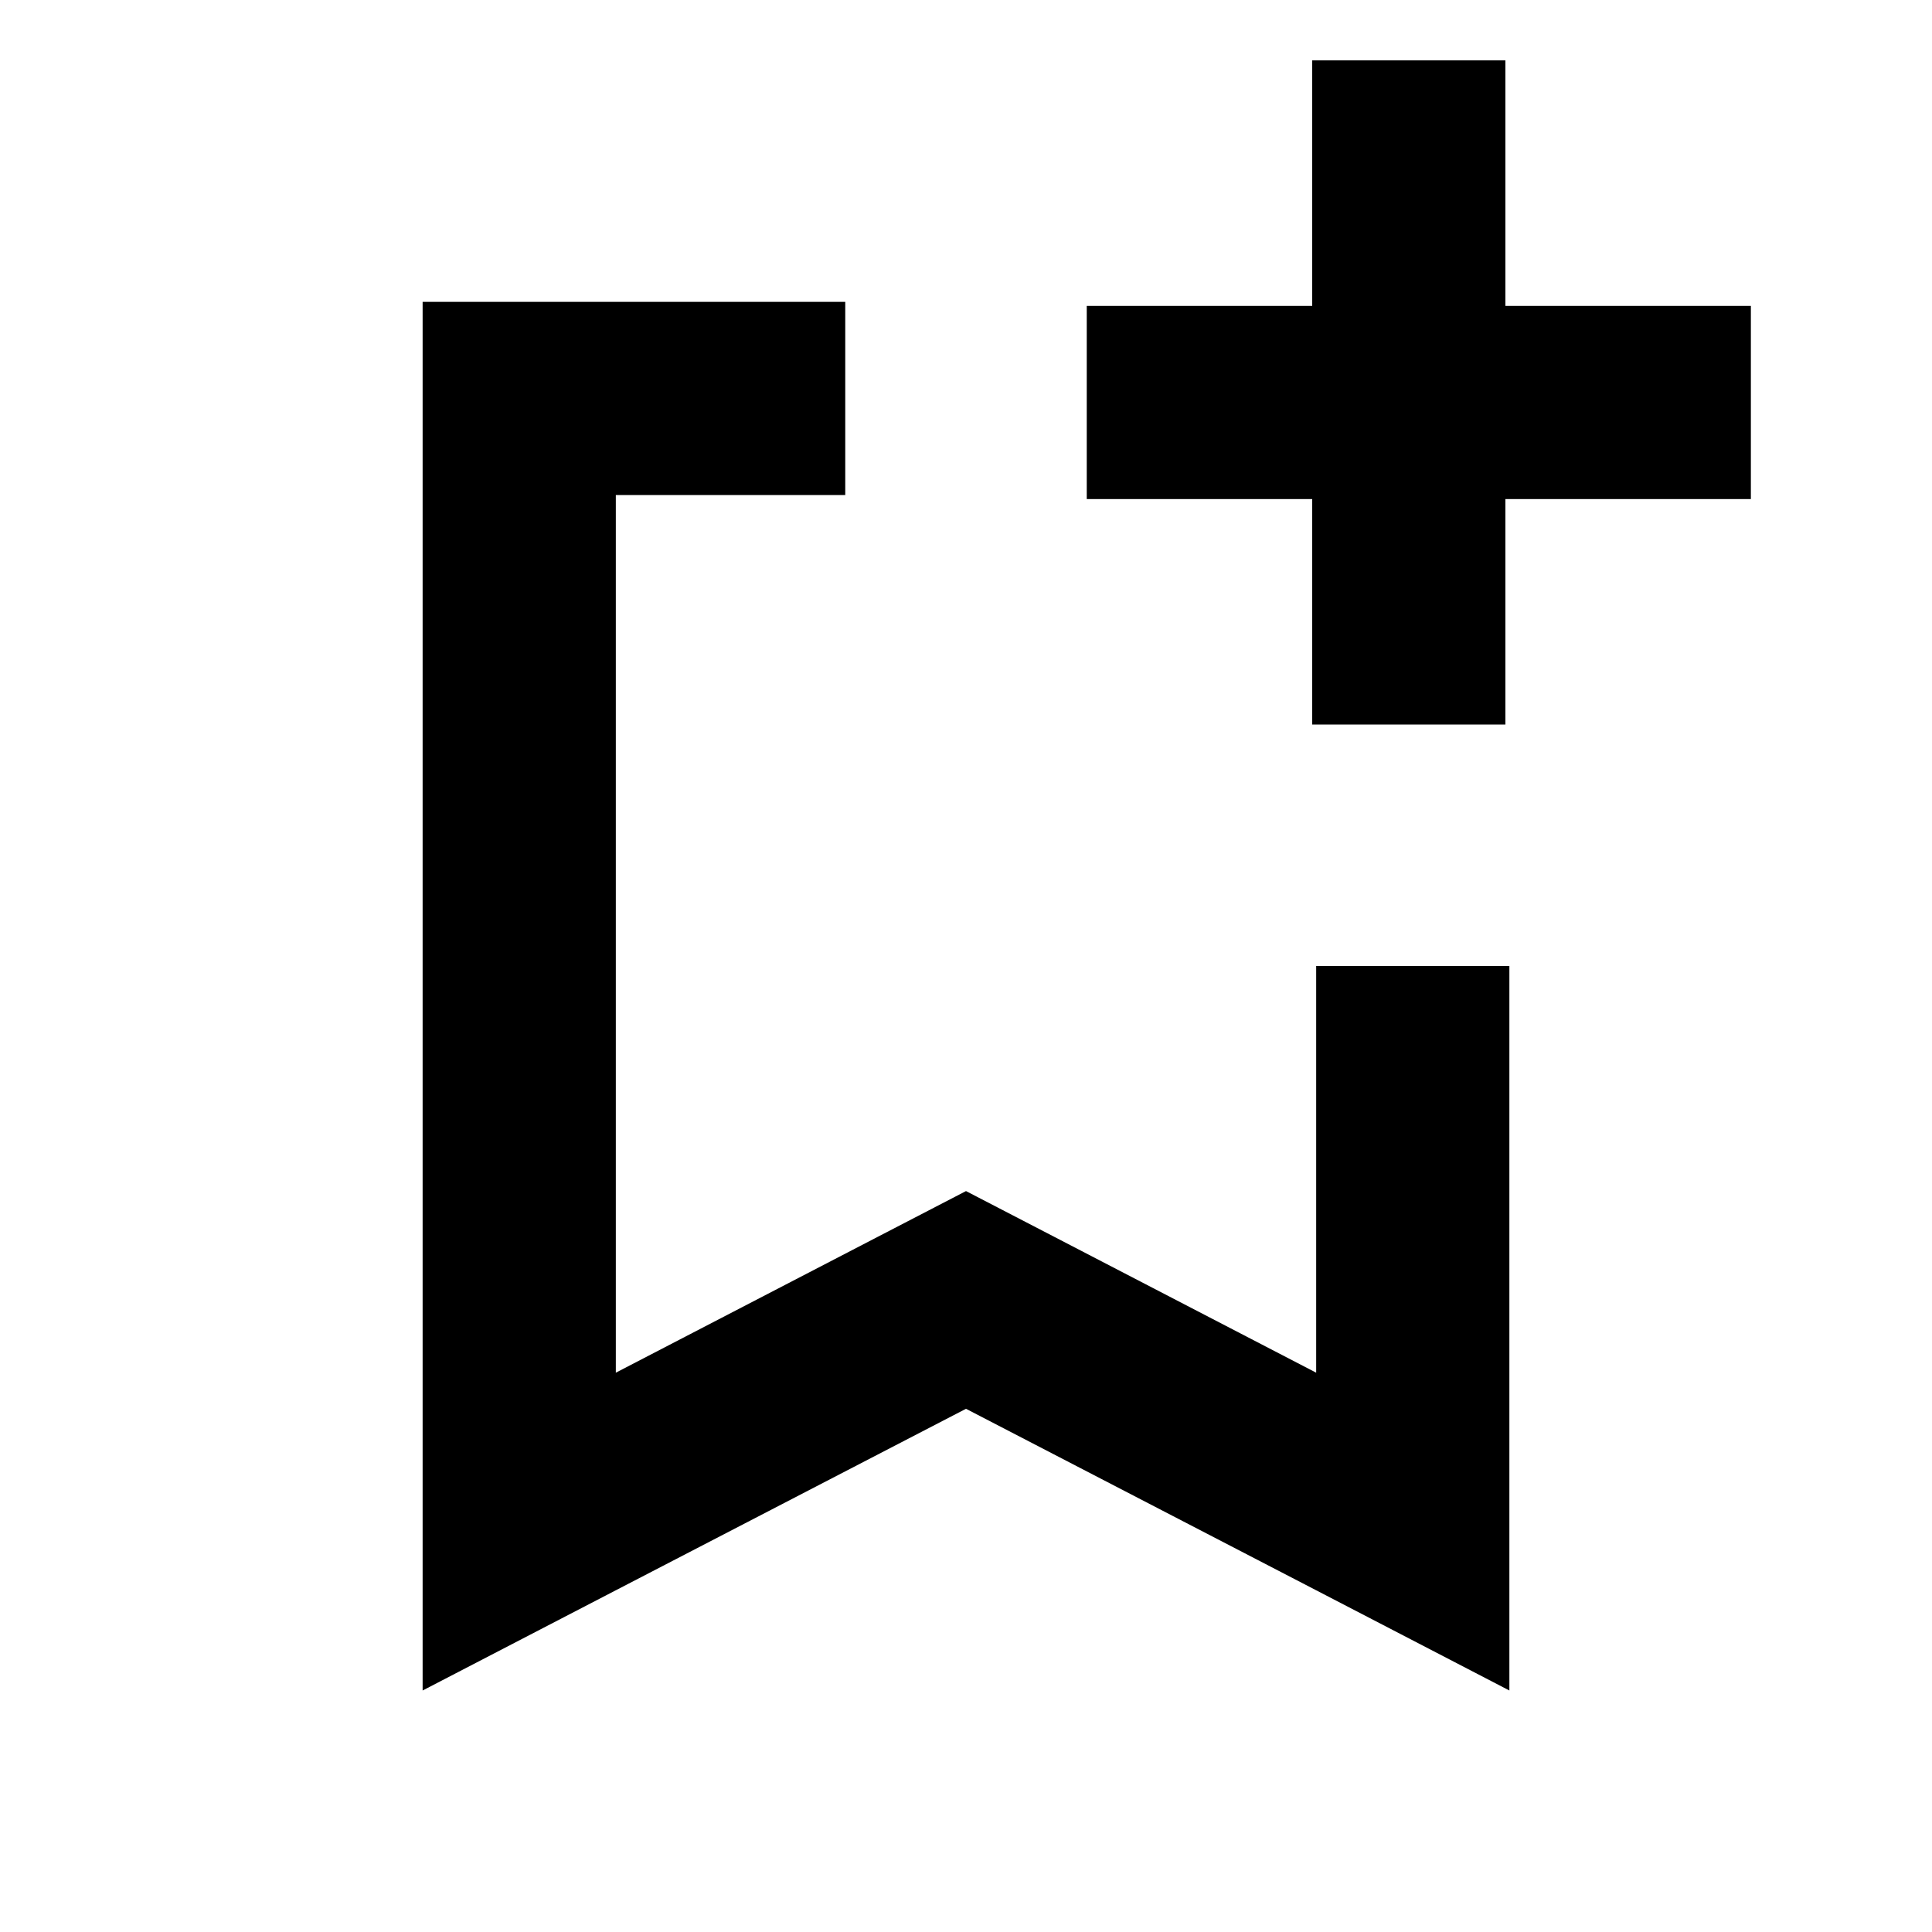
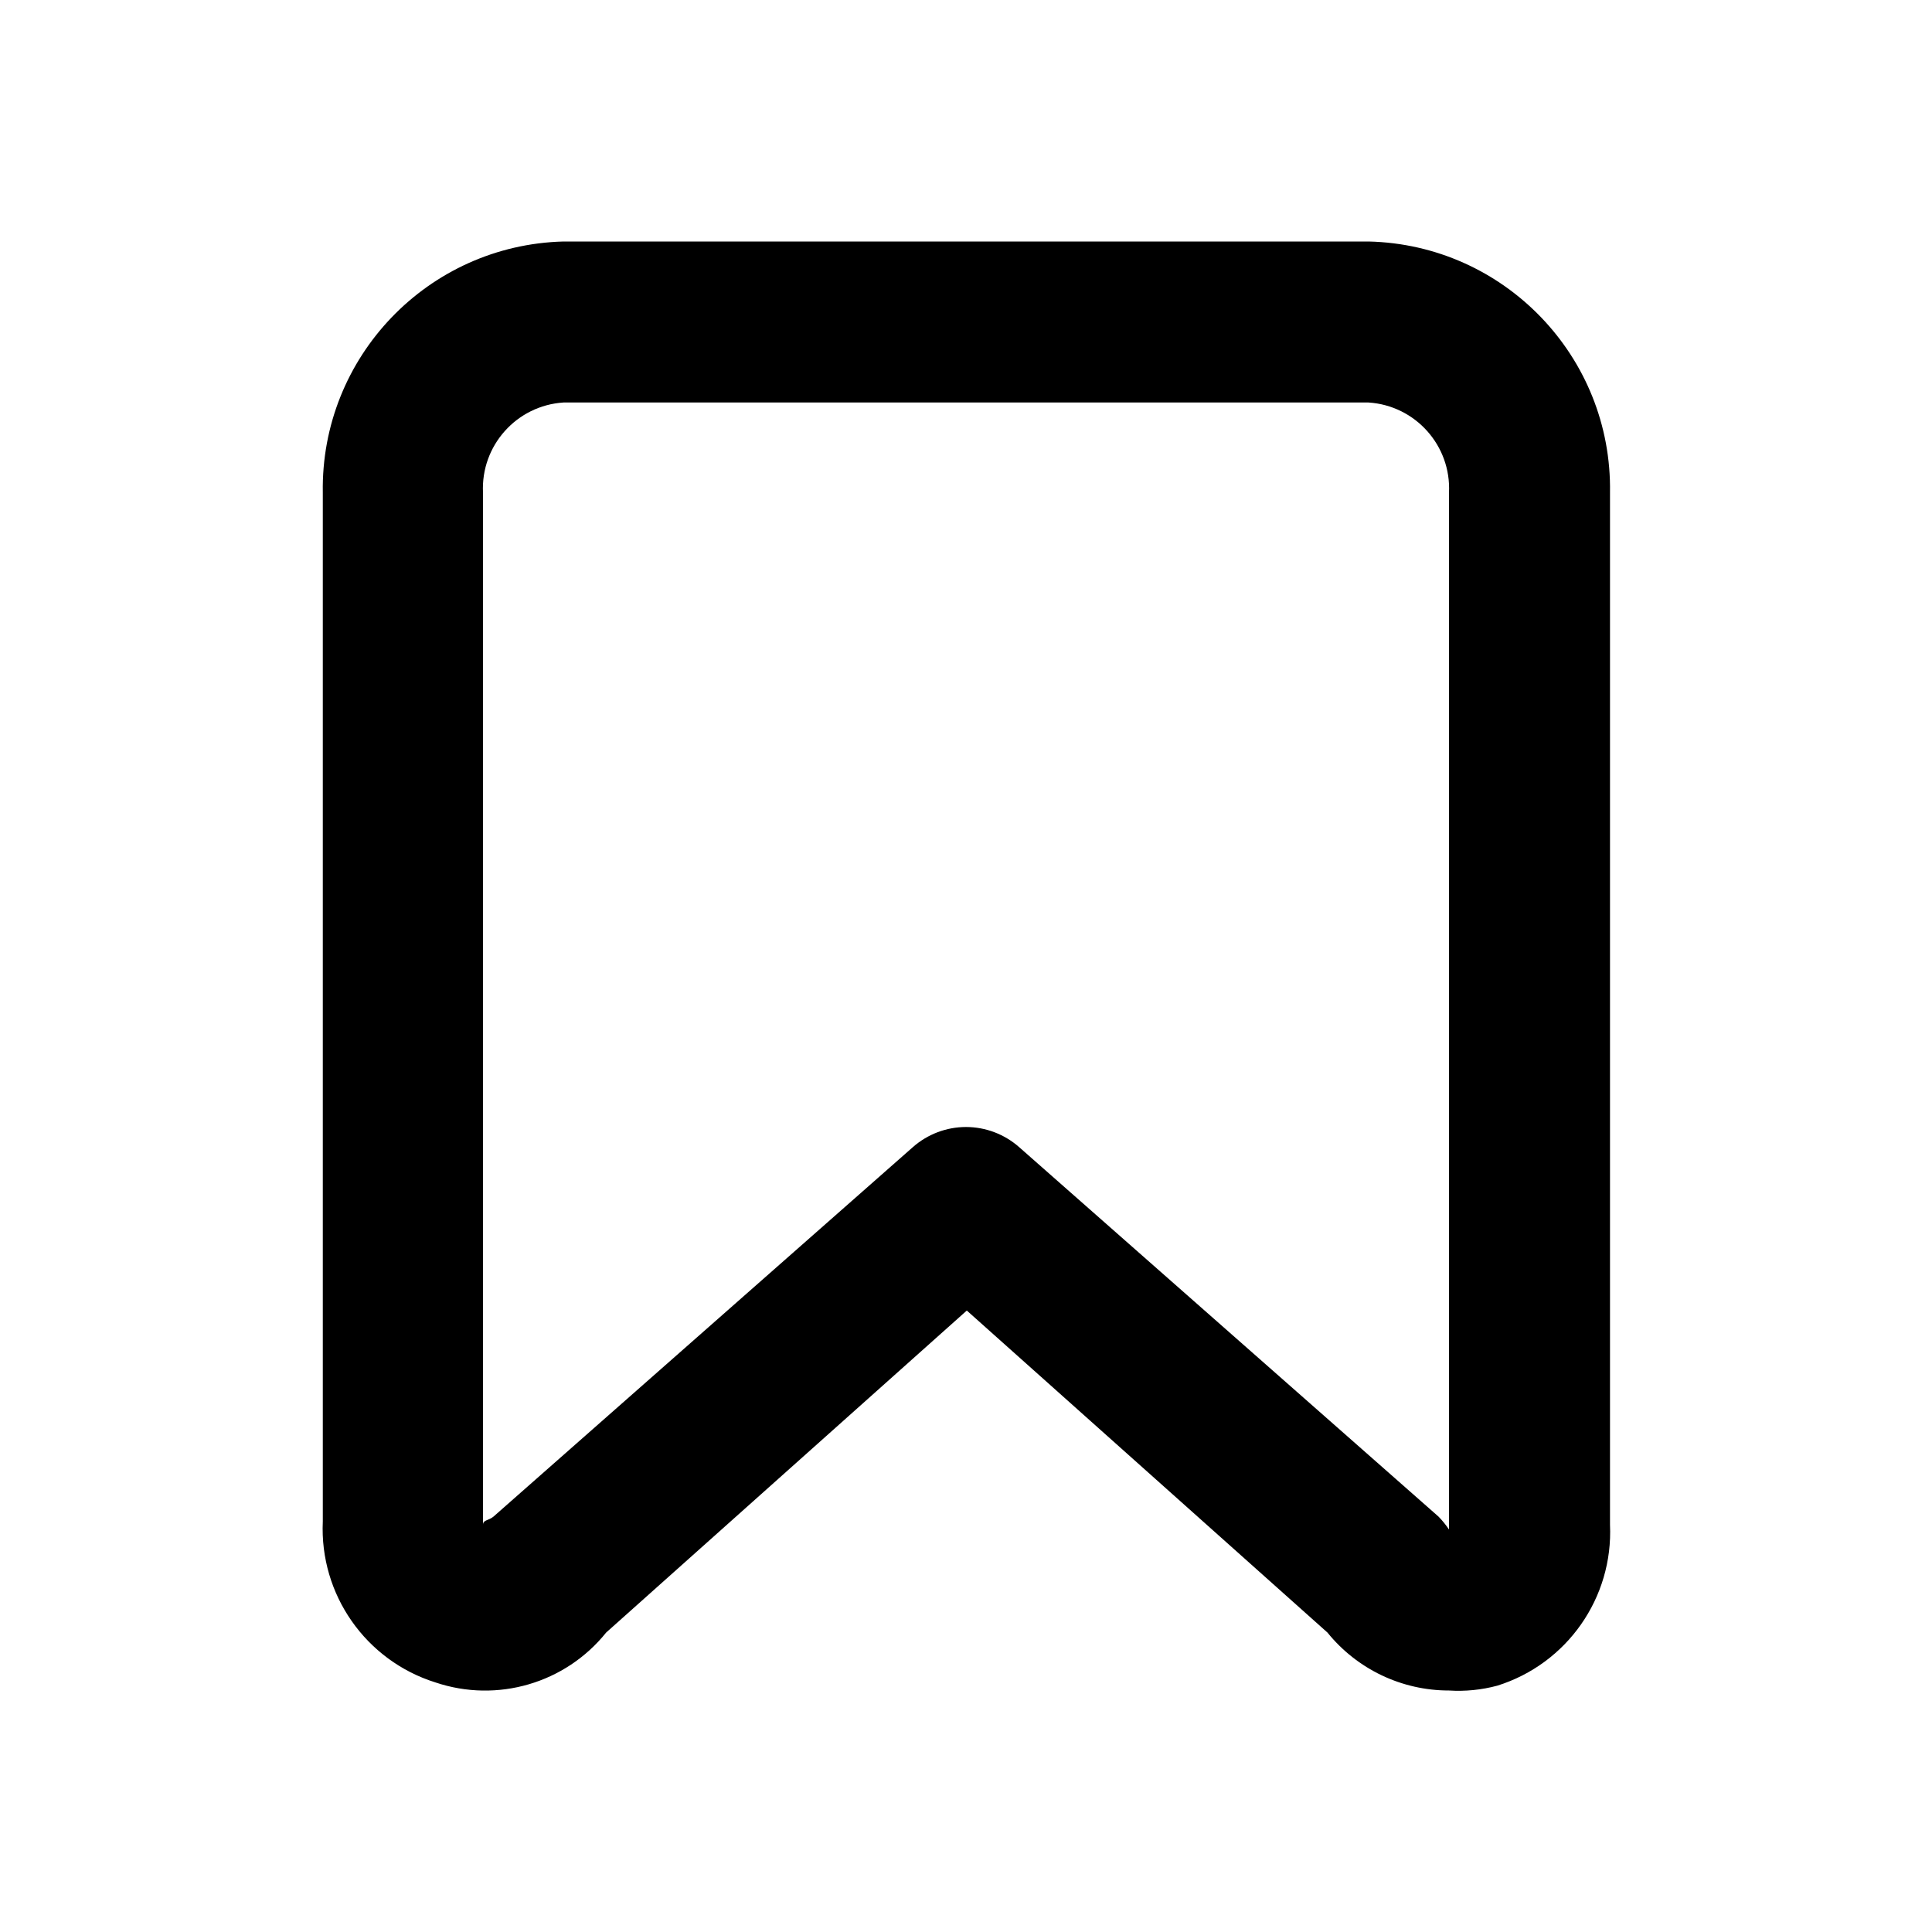
- <svg xmlns="http://www.w3.org/2000/svg" width="16" height="16" fill="rgb(0, 0, 0)">
-   <path fill-rule="evenodd" clip-rule="evenodd" d="M12.467 6V4.133H14.5v-1.6h-2.033V.5h-1.6v2.033H9v1.6h1.867V6h1.6ZM5.1 2.5H7v1.6H5.1v7.268l2.163-1.122L8 9.864l.737.382 2.163 1.122V8h1.6v6l-1.6-.83L8 11.667 5.1 13.17 3.5 14V2.5h1.6Z" />
+ <svg xmlns="http://www.w3.org/2000/svg" viewBox="0 0 24 24">
+   <g id="Bookmark">
+     <path d="M18,21a1.94,1.94,0,0,1-1.51-.72l-4.48-4-4.48,4a1.93,1.93,0,0,1-2.12.62,2,2,0,0,1-1.4-2V6.12A3.07,3.07,0,0,1,7,3H17a3.07,3.07,0,0,1,3,3.12V18.94a2,2,0,0,1-1.4,2A1.86,1.86,0,0,1,18,21Zm-6-7a1,1,0,0,1,.66.25l5.21,4.59A1.14,1.14,0,0,1,18,19l0-.06V6.12A1.07,1.07,0,0,0,17,5H7A1.07,1.07,0,0,0,6,6.12V18.94c0-.06.07-.05.13-.1l5.21-4.59A1,1,0,0,1,12,14Z" />
+   </g>
</svg>
